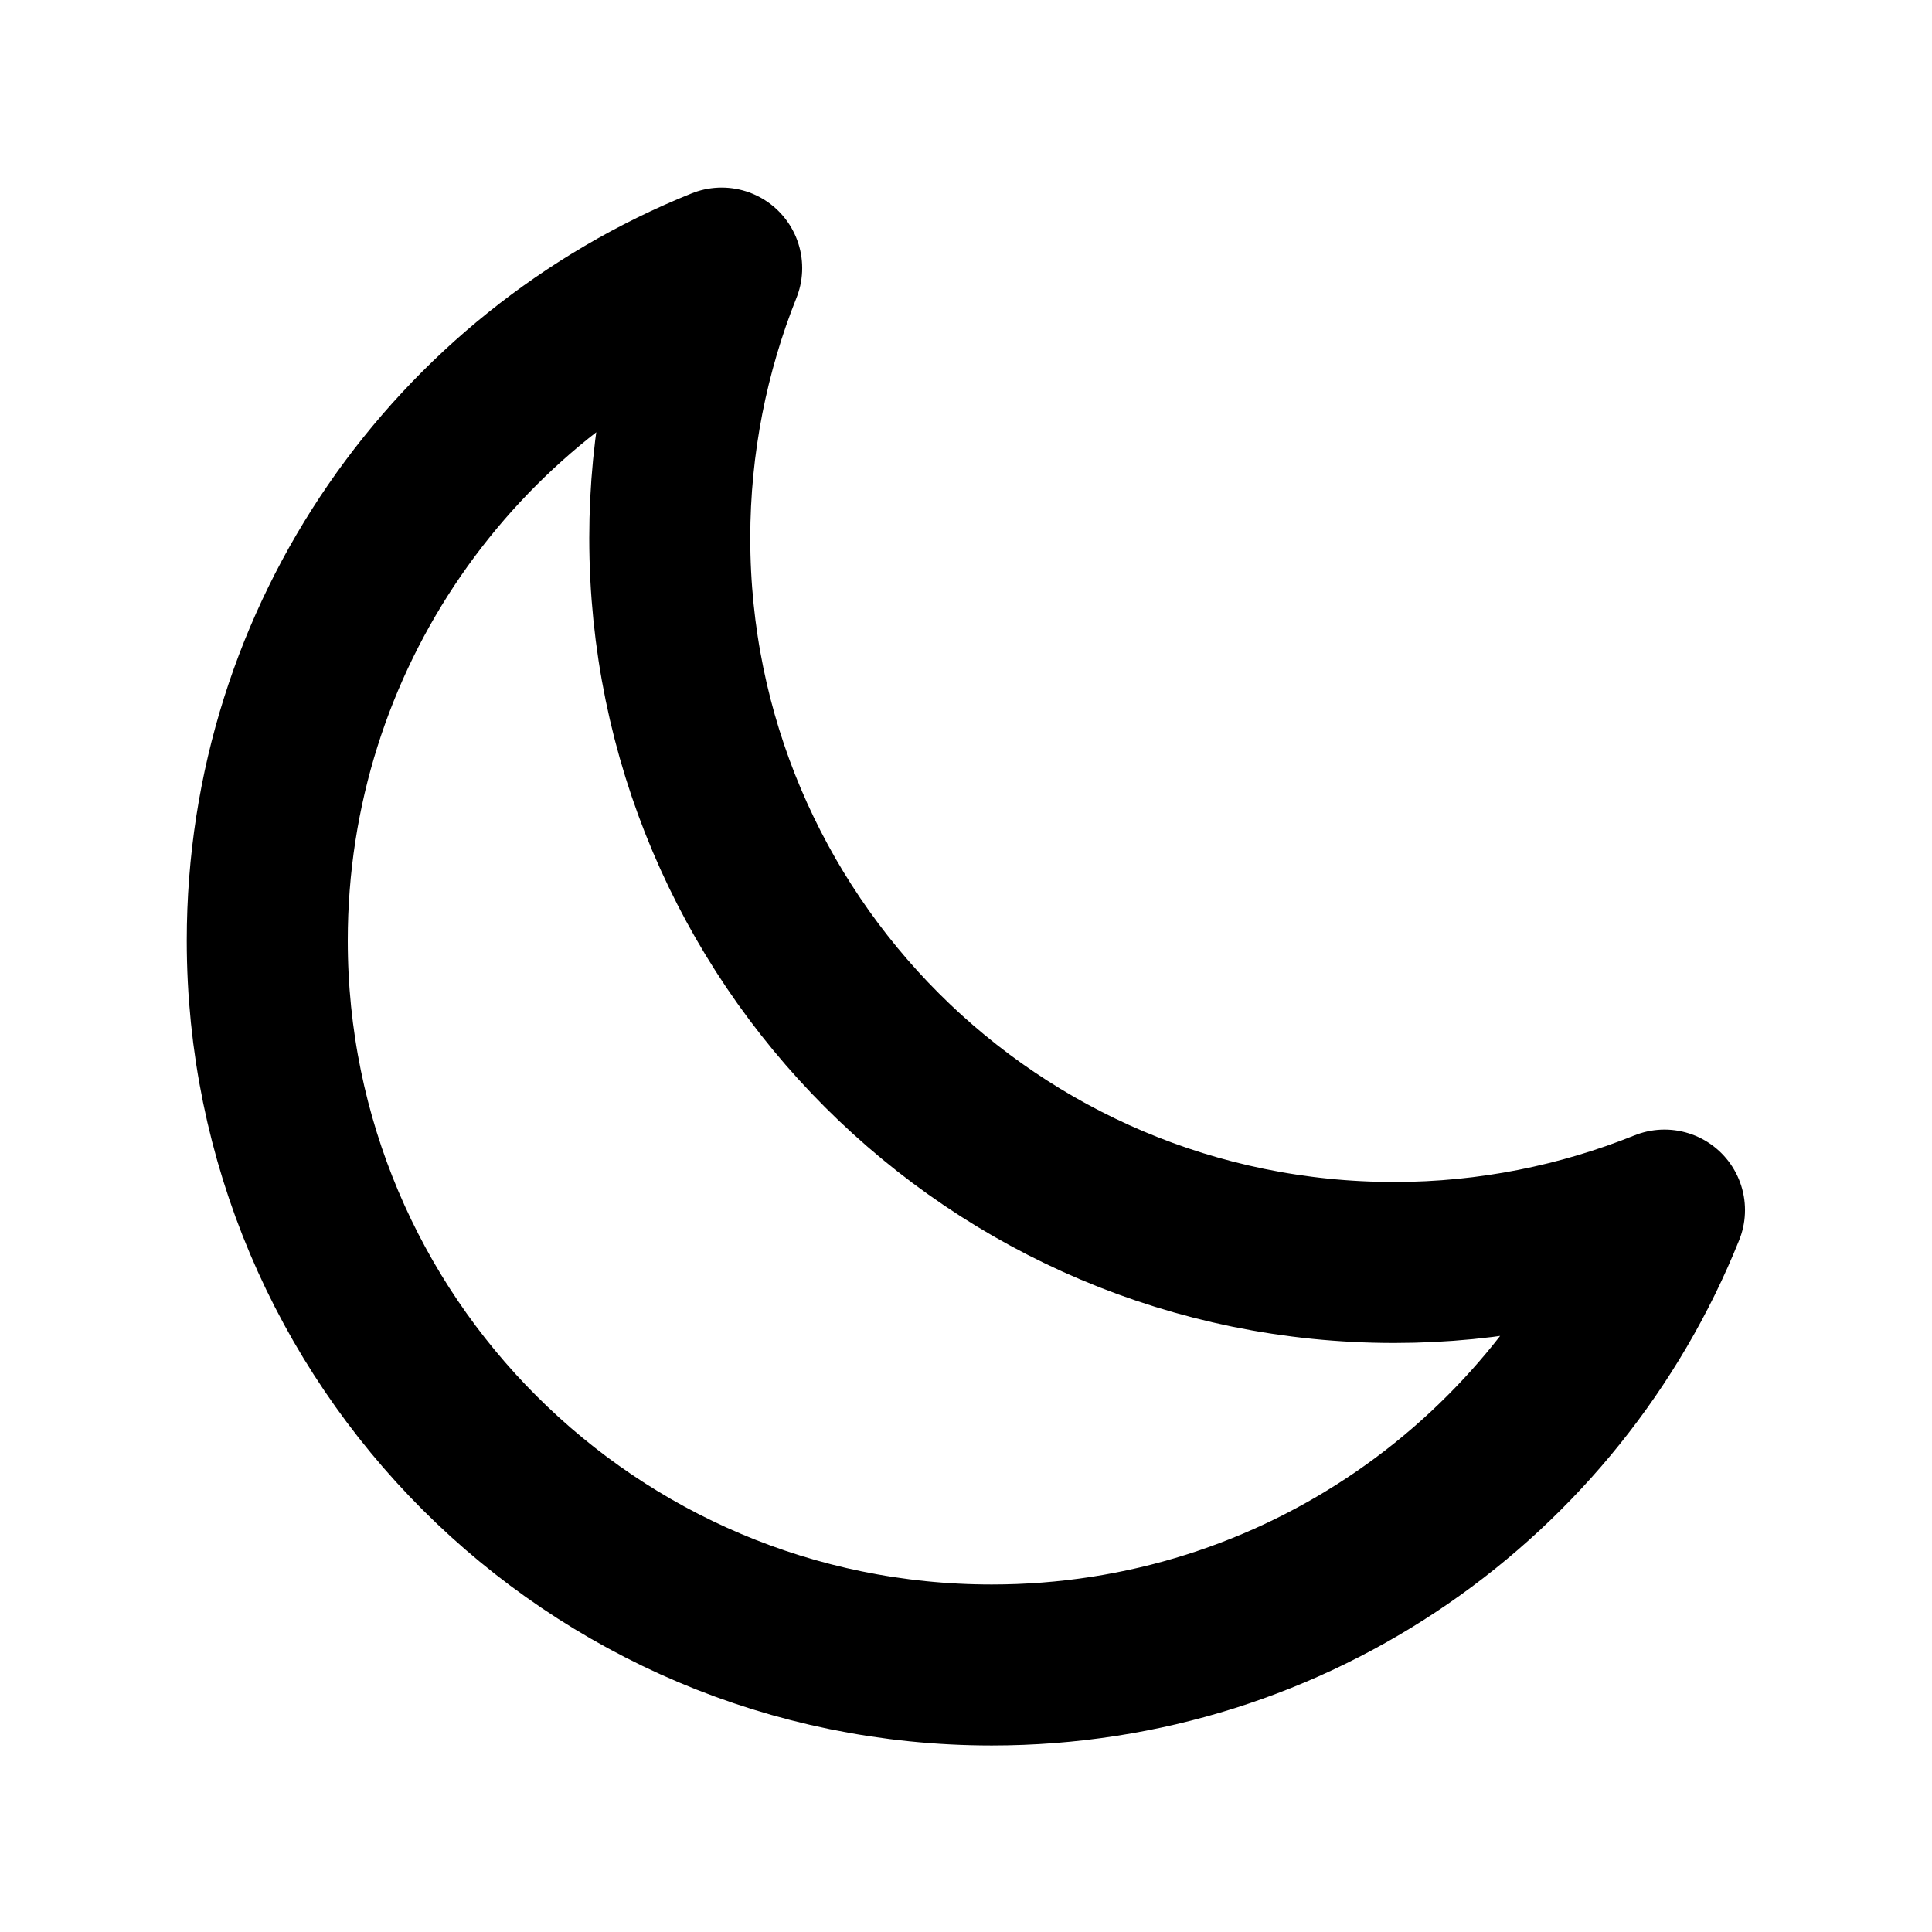
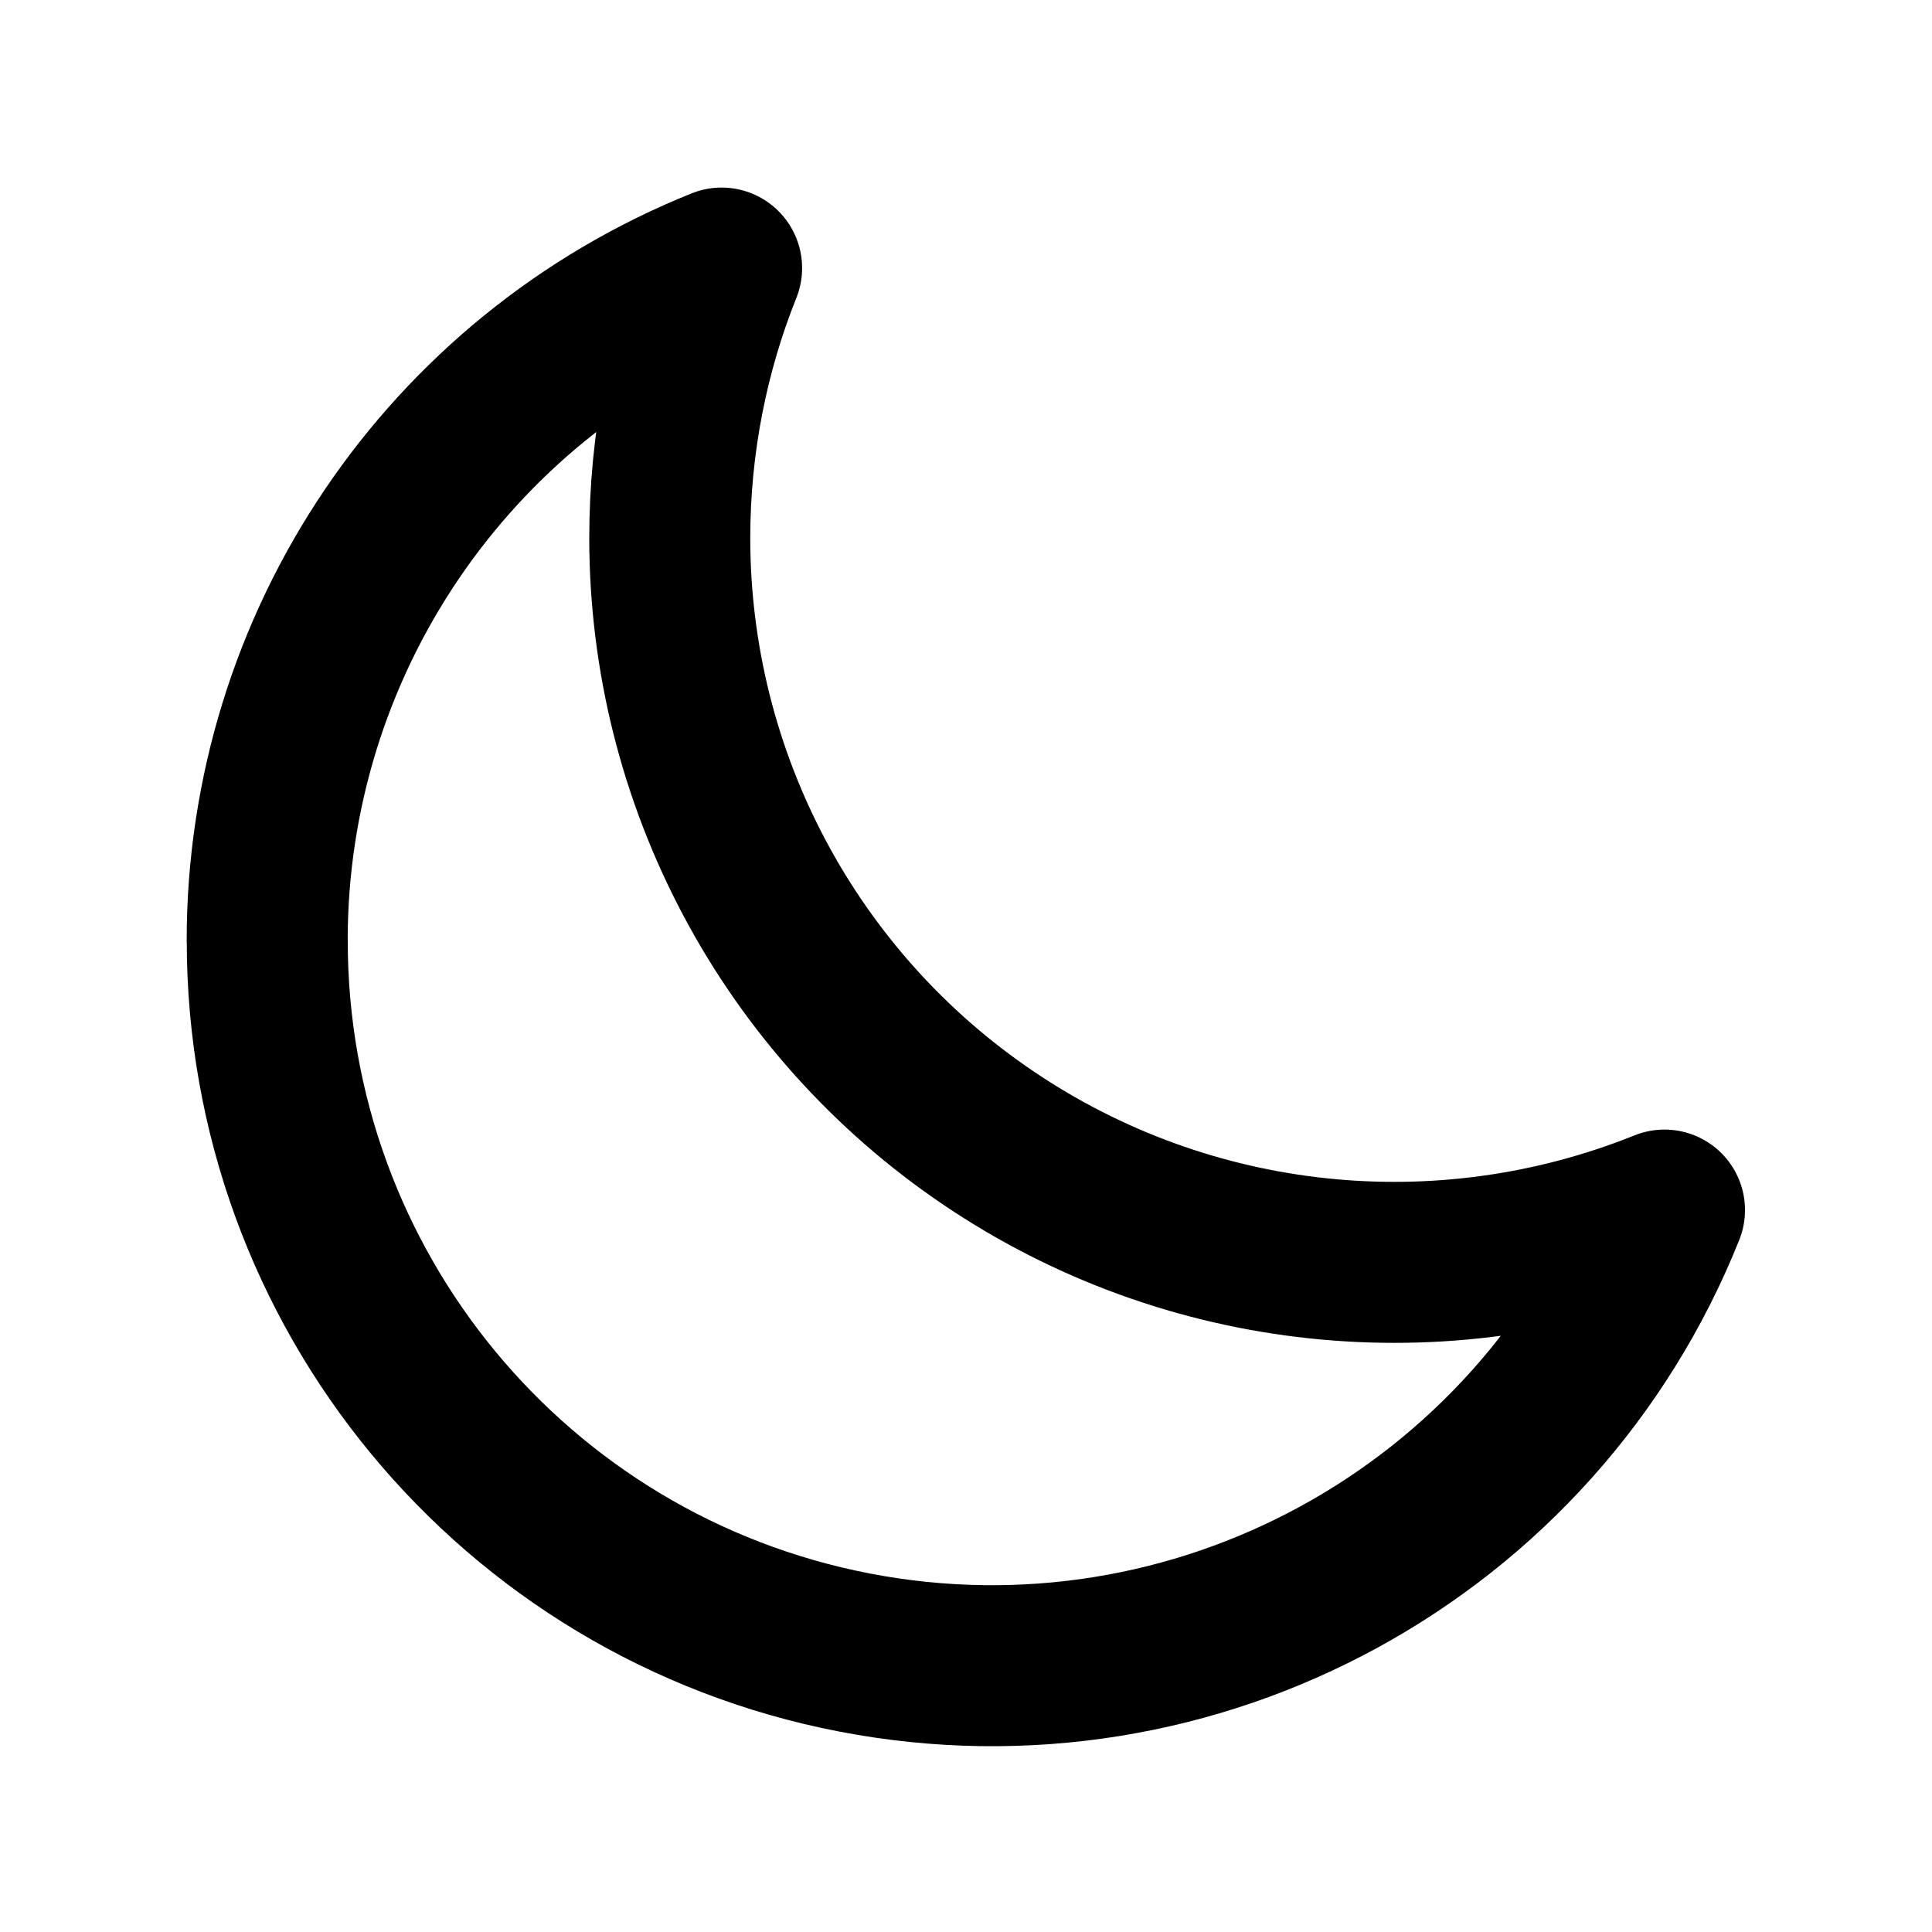
- <svg xmlns="http://www.w3.org/2000/svg" width="800px" height="800px" viewBox="0 0 24 24" fill="none">
-   <path d="M3.32 11.684C3.32 16.654 7.35 20.683 12.32 20.683C16.108 20.683 19.348 18.344 20.677 15.032C19.64 15.449 18.506 15.683 17.32 15.683C12.35 15.683 8.32 11.654 8.32 6.683C8.32 5.503 8.552 4.363 8.965 3.33C5.656 4.66 3.32 7.899 3.32 11.684Z" stroke="#000000" stroke-width="2" stroke-linecap="round" stroke-linejoin="round" />
+ <svg xmlns="http://www.w3.org/2000/svg" width="800" height="800" viewBox="0 0 24 24" fill="none">
+   <path d="M3.32 11.684a9 9 0 0 0 17.357 3.348A9 9 0 0 1 8.32 6.683c0-1.18.23-2.32.644-3.353a9.003 9.003 0 0 0-5.645 8.354Z" stroke="#000" stroke-width="2" stroke-linecap="round" stroke-linejoin="round" />
</svg>
